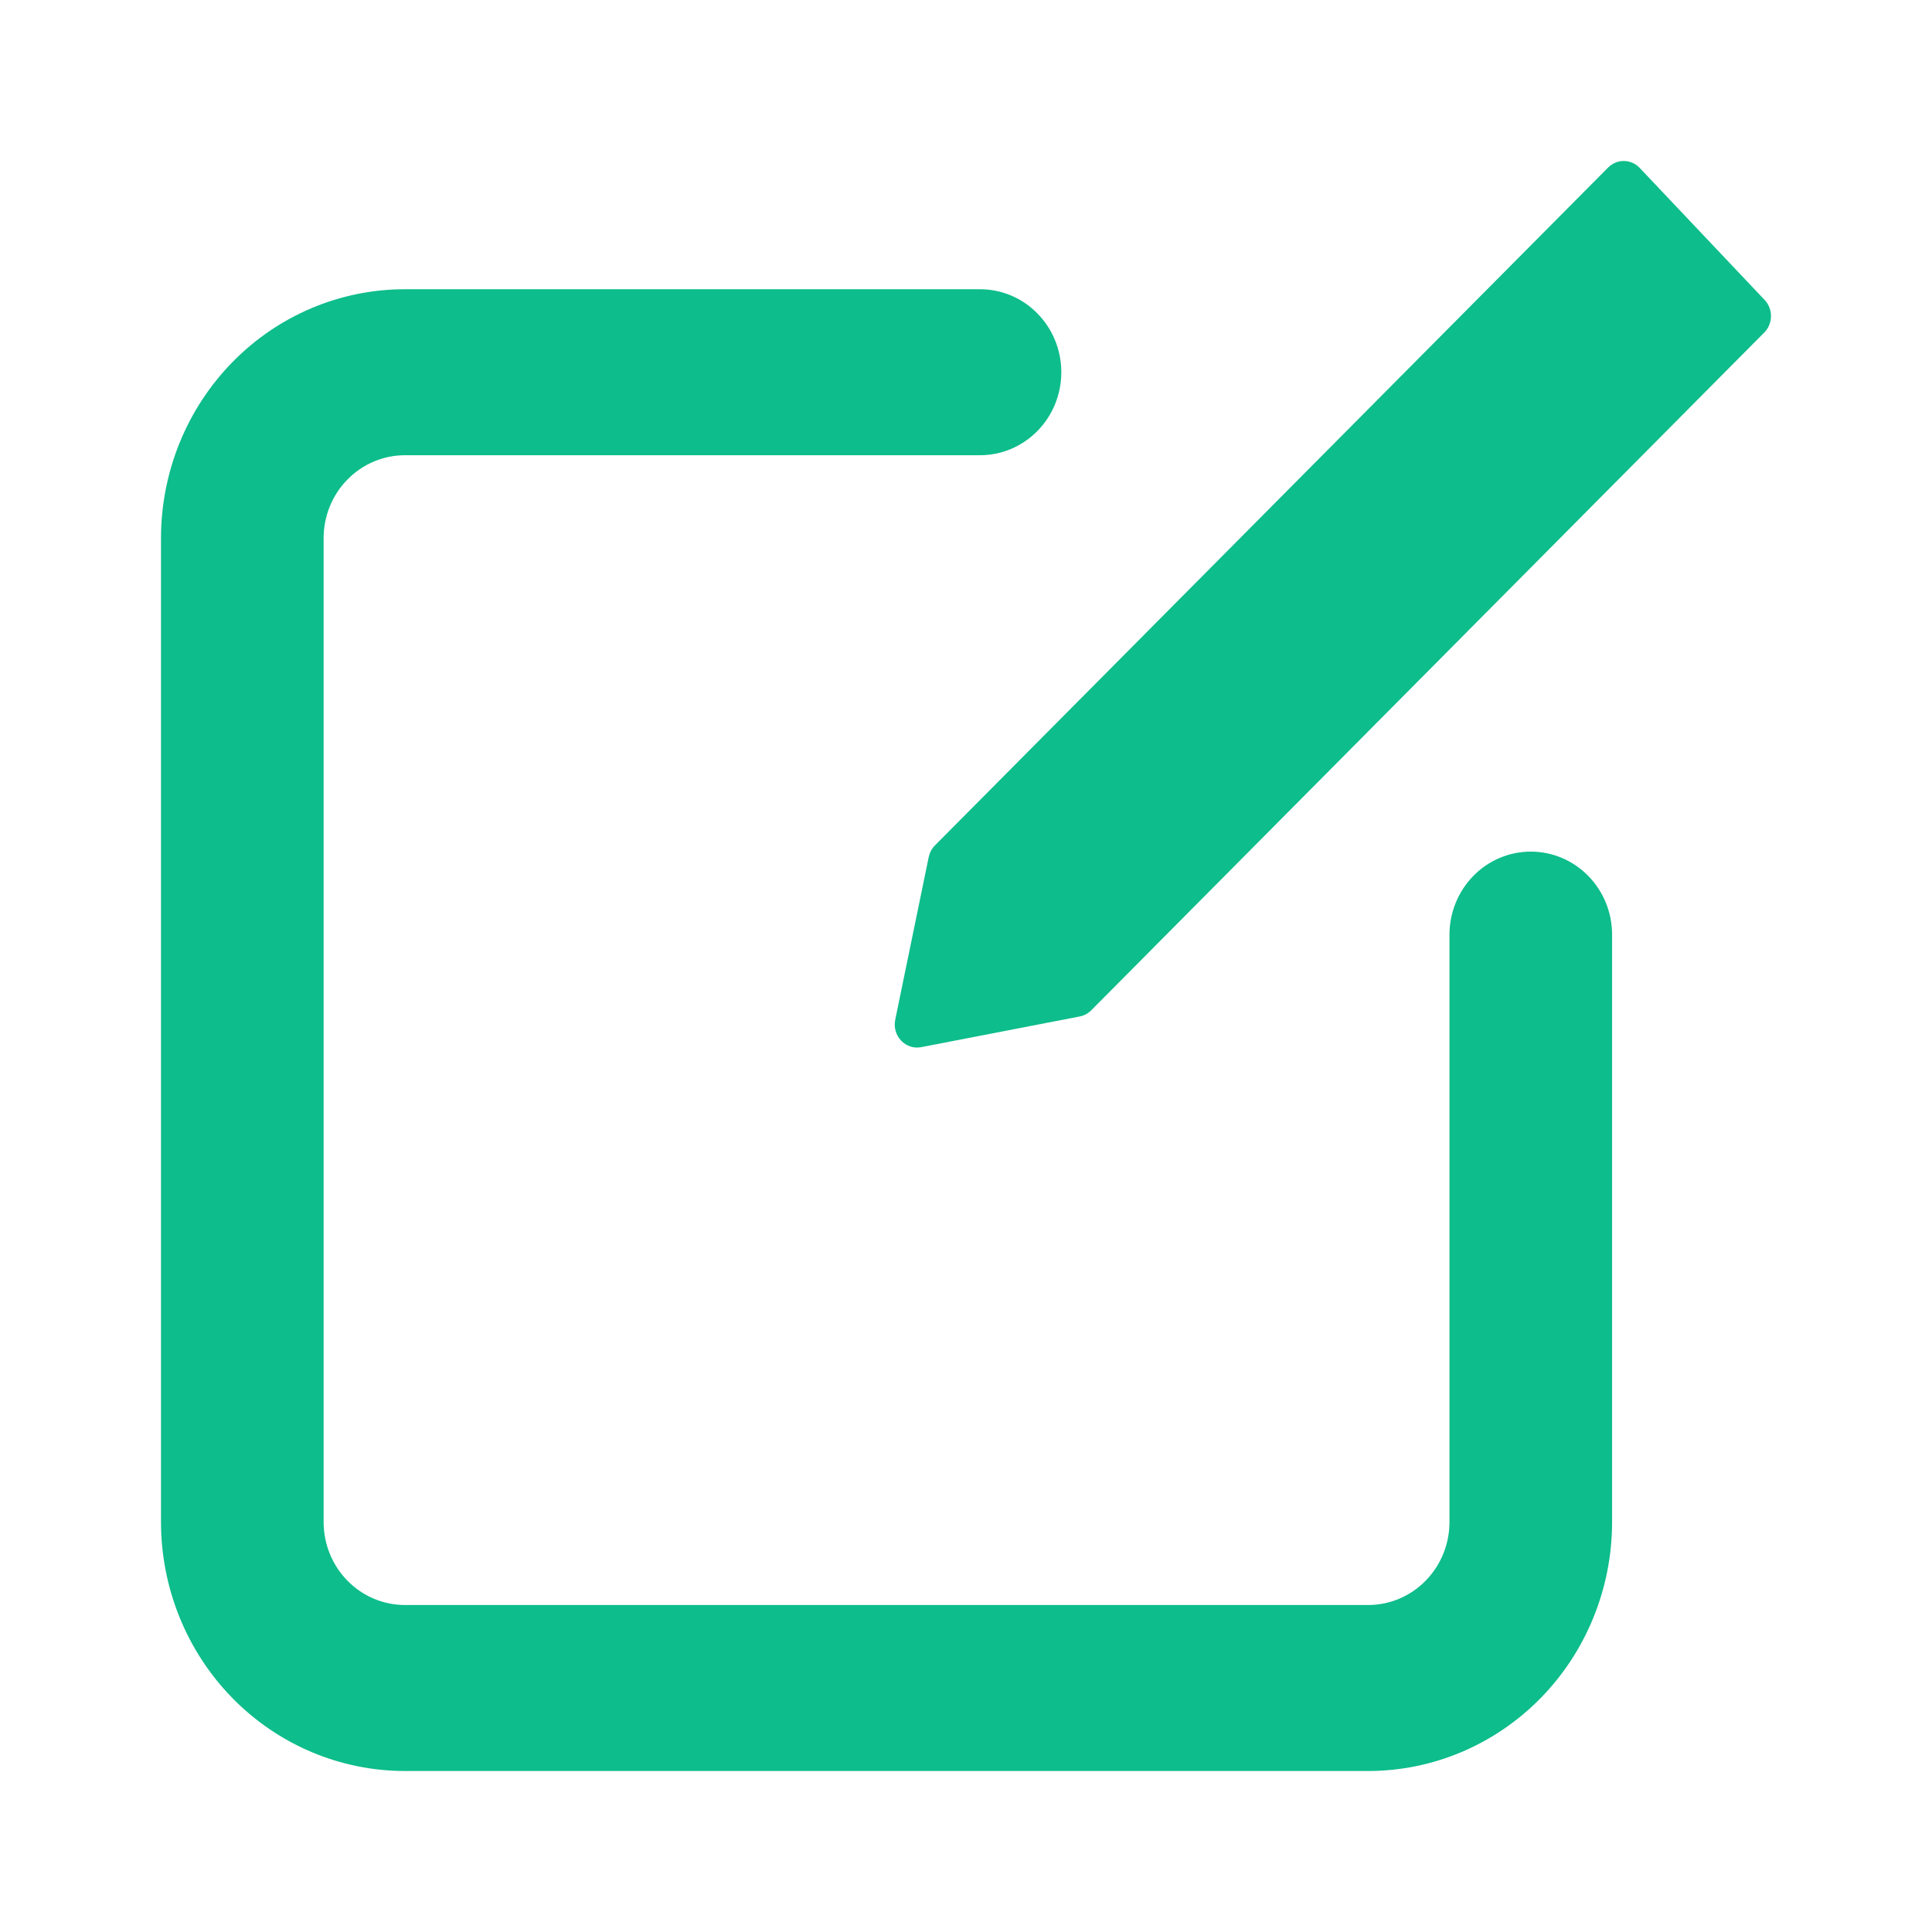
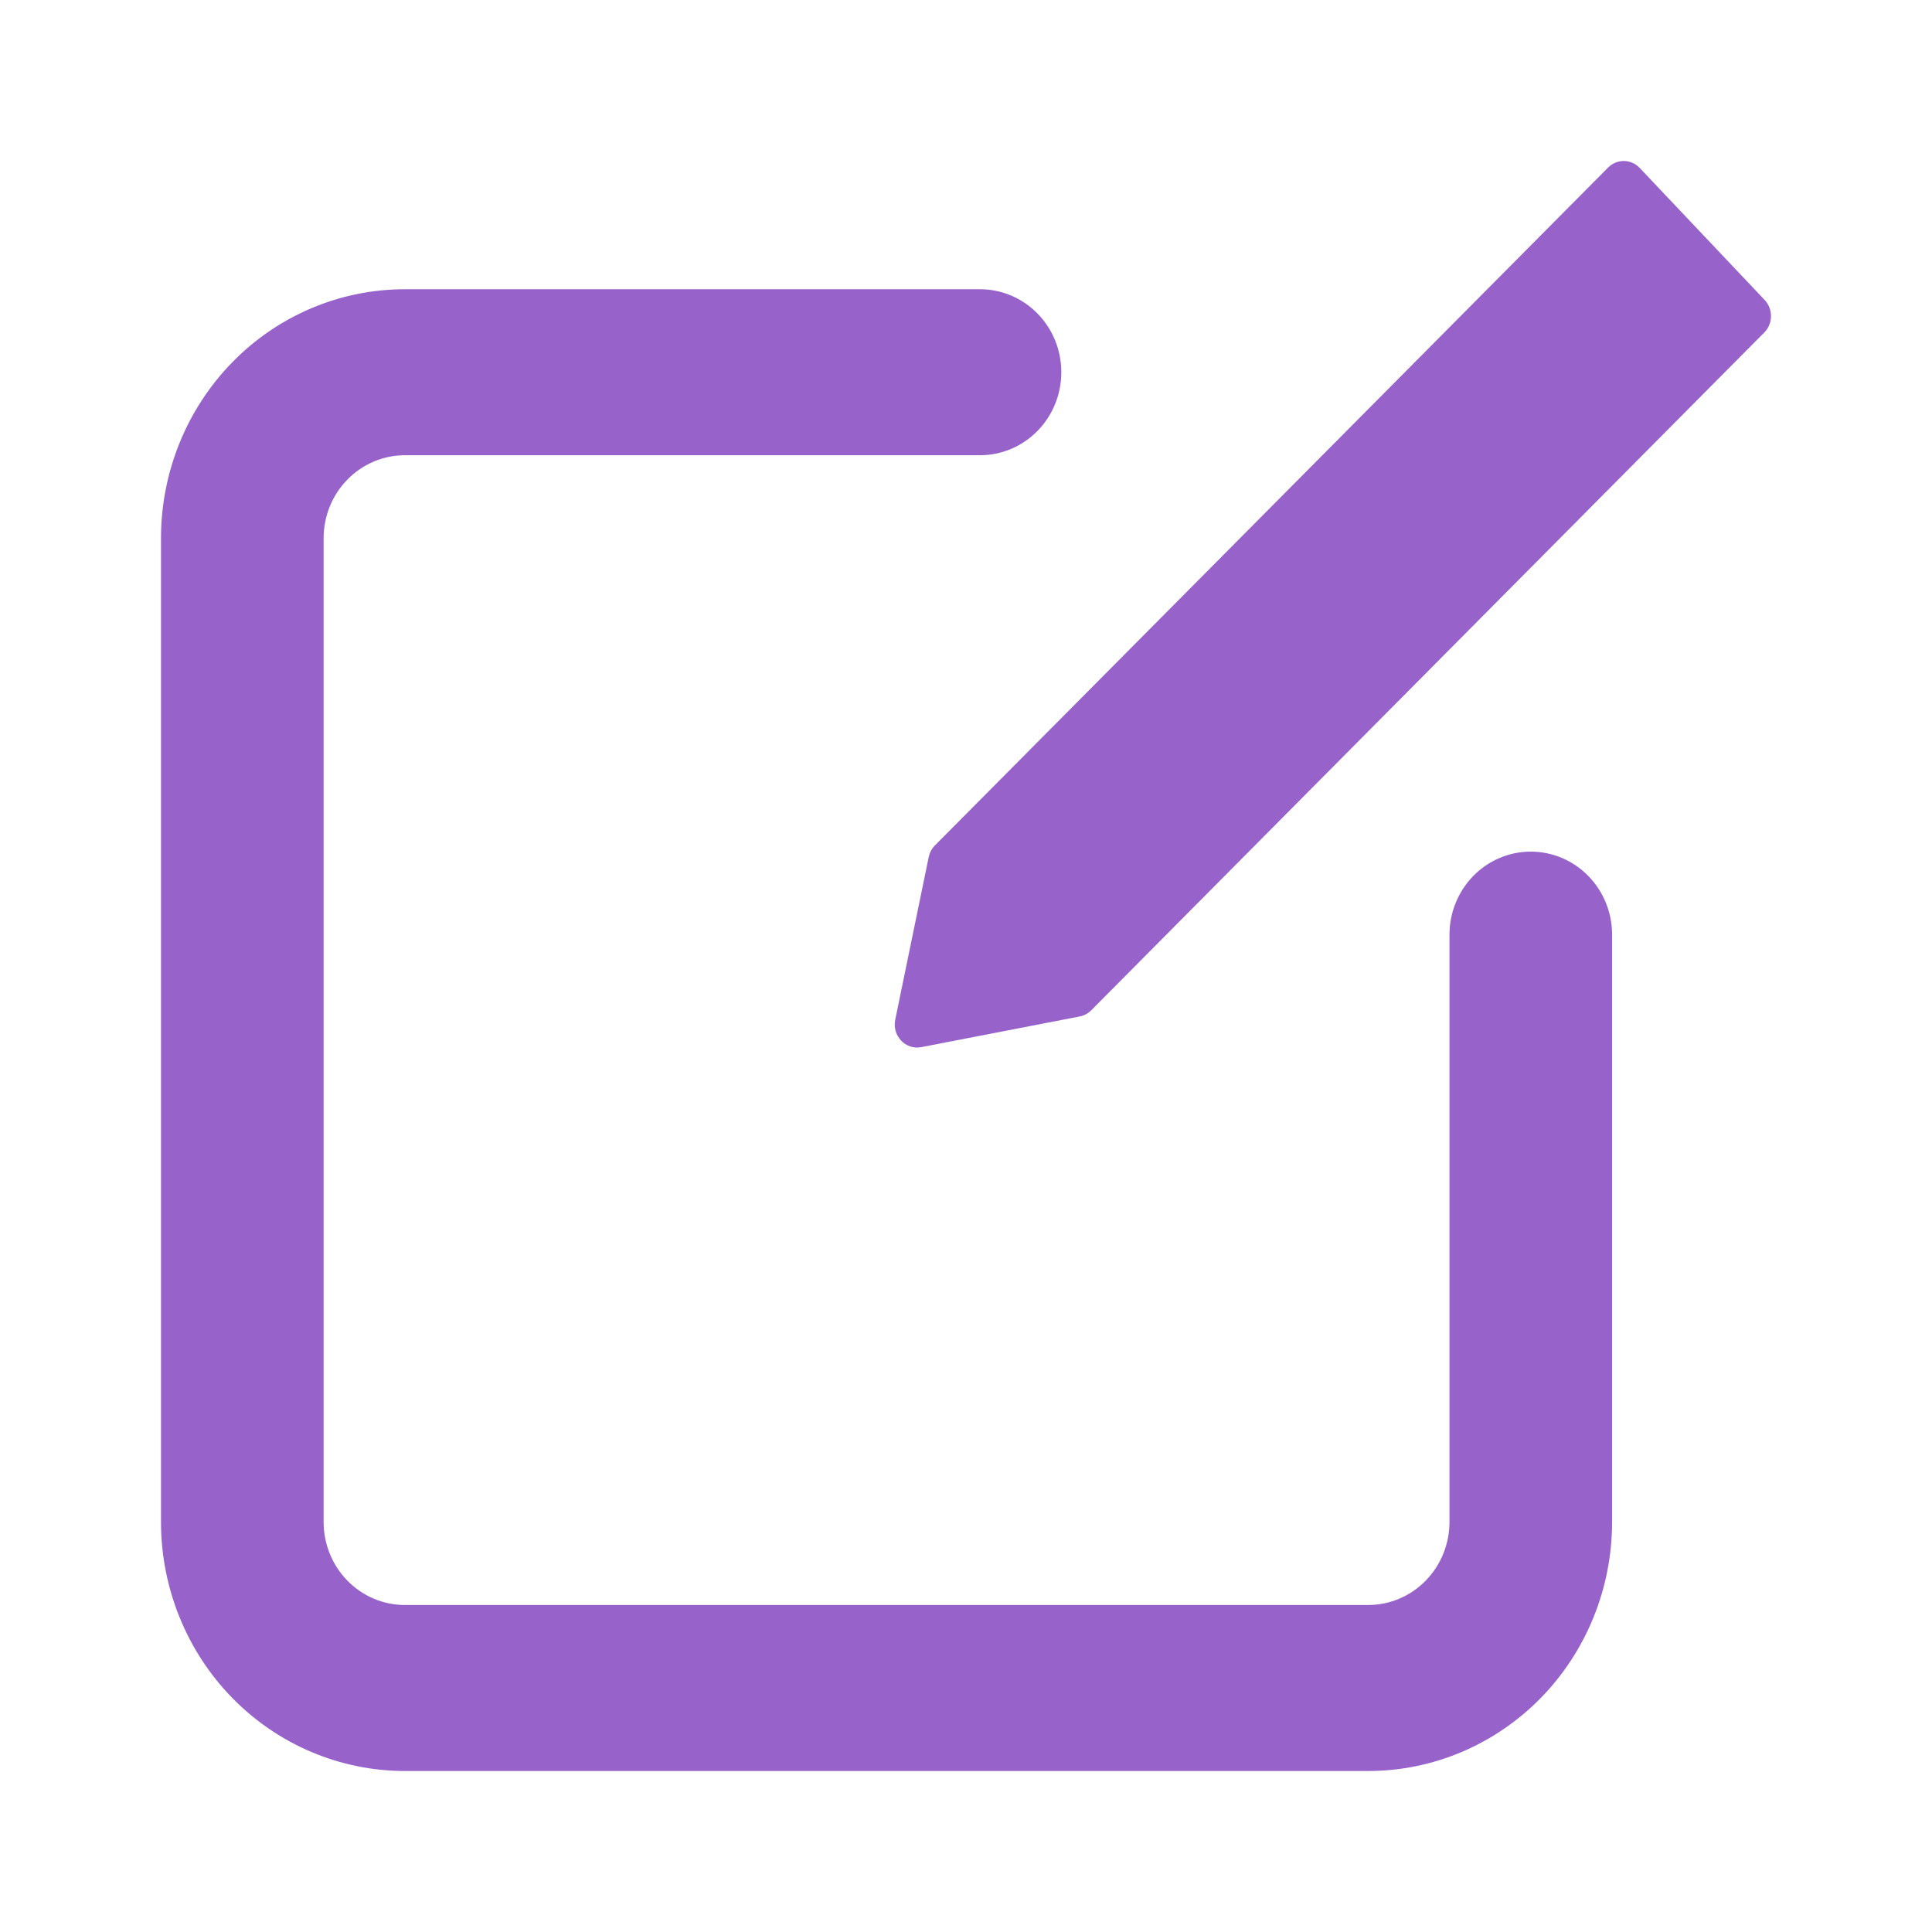
<svg xmlns="http://www.w3.org/2000/svg" width="24" height="24" viewBox="0 0 24 24" fill="none">
-   <path fill-rule="evenodd" clip-rule="evenodd" d="M11.615 10.501C11.576 10.54 11.549 10.591 11.537 10.646L11.121 12.667C11.08 12.867 11.249 13.046 11.444 13.008L13.412 12.627C13.466 12.617 13.516 12.59 13.555 12.551L21.916 4.131C22.026 4.021 22.028 3.839 21.921 3.726L20.369 2.086C20.262 1.973 20.086 1.971 19.976 2.082L11.615 10.501ZM2 6.686L2 18.906C2 19.727 2.319 20.514 2.887 21.094C3.455 21.674 4.226 22 5.03 22L16.996 22C17.8 22 18.57 21.674 19.139 21.094C19.707 20.514 20.026 19.727 20.026 18.906L20.026 11.61C20.026 11.337 19.92 11.075 19.73 10.881C19.541 10.688 19.284 10.579 19.016 10.579C18.748 10.579 18.491 10.688 18.302 10.881C18.113 11.075 18.006 11.337 18.006 11.61L18.006 18.906C18.006 19.18 17.9 19.442 17.71 19.636C17.521 19.829 17.264 19.938 16.996 19.938L5.03 19.938C4.762 19.938 4.505 19.829 4.316 19.636C4.126 19.442 4.02 19.18 4.02 18.906L4.02 6.686C4.02 6.413 4.126 6.15 4.316 5.957C4.505 5.764 4.762 5.655 5.03 5.655L12.174 5.655C12.442 5.655 12.699 5.546 12.888 5.353C13.078 5.16 13.184 4.897 13.184 4.624C13.184 4.35 13.078 4.088 12.888 3.895C12.699 3.701 12.442 3.593 12.174 3.593L5.03 3.593C4.226 3.593 3.455 3.918 2.887 4.499C2.319 5.079 2 5.866 2 6.686Z" fill="#0DBD8B" />
+   <path fill-rule="evenodd" clip-rule="evenodd" d="M11.615 10.501C11.576 10.54 11.549 10.591 11.537 10.646L11.121 12.667C11.08 12.867 11.249 13.046 11.444 13.008L13.412 12.627C13.466 12.617 13.516 12.59 13.555 12.551L21.916 4.131C22.026 4.021 22.028 3.839 21.921 3.726L20.369 2.086C20.262 1.973 20.086 1.971 19.976 2.082L11.615 10.501ZM2 6.686L2 18.906C2 19.727 2.319 20.514 2.887 21.094C3.455 21.674 4.226 22 5.03 22L16.996 22C17.8 22 18.57 21.674 19.139 21.094C19.707 20.514 20.026 19.727 20.026 18.906L20.026 11.61C20.026 11.337 19.92 11.075 19.73 10.881C19.541 10.688 19.284 10.579 19.016 10.579C18.748 10.579 18.491 10.688 18.302 10.881C18.113 11.075 18.006 11.337 18.006 11.61L18.006 18.906C18.006 19.18 17.9 19.442 17.71 19.636C17.521 19.829 17.264 19.938 16.996 19.938L5.03 19.938C4.762 19.938 4.505 19.829 4.316 19.636C4.126 19.442 4.02 19.18 4.02 18.906L4.02 6.686C4.02 6.413 4.126 6.15 4.316 5.957C4.505 5.764 4.762 5.655 5.03 5.655L12.174 5.655C12.442 5.655 12.699 5.546 12.888 5.353C13.078 5.16 13.184 4.897 13.184 4.624C13.184 4.35 13.078 4.088 12.888 3.895C12.699 3.701 12.442 3.593 12.174 3.593L5.03 3.593C4.226 3.593 3.455 3.918 2.887 4.499C2.319 5.079 2 5.866 2 6.686Z" fill="#9763CB" />
</svg>
